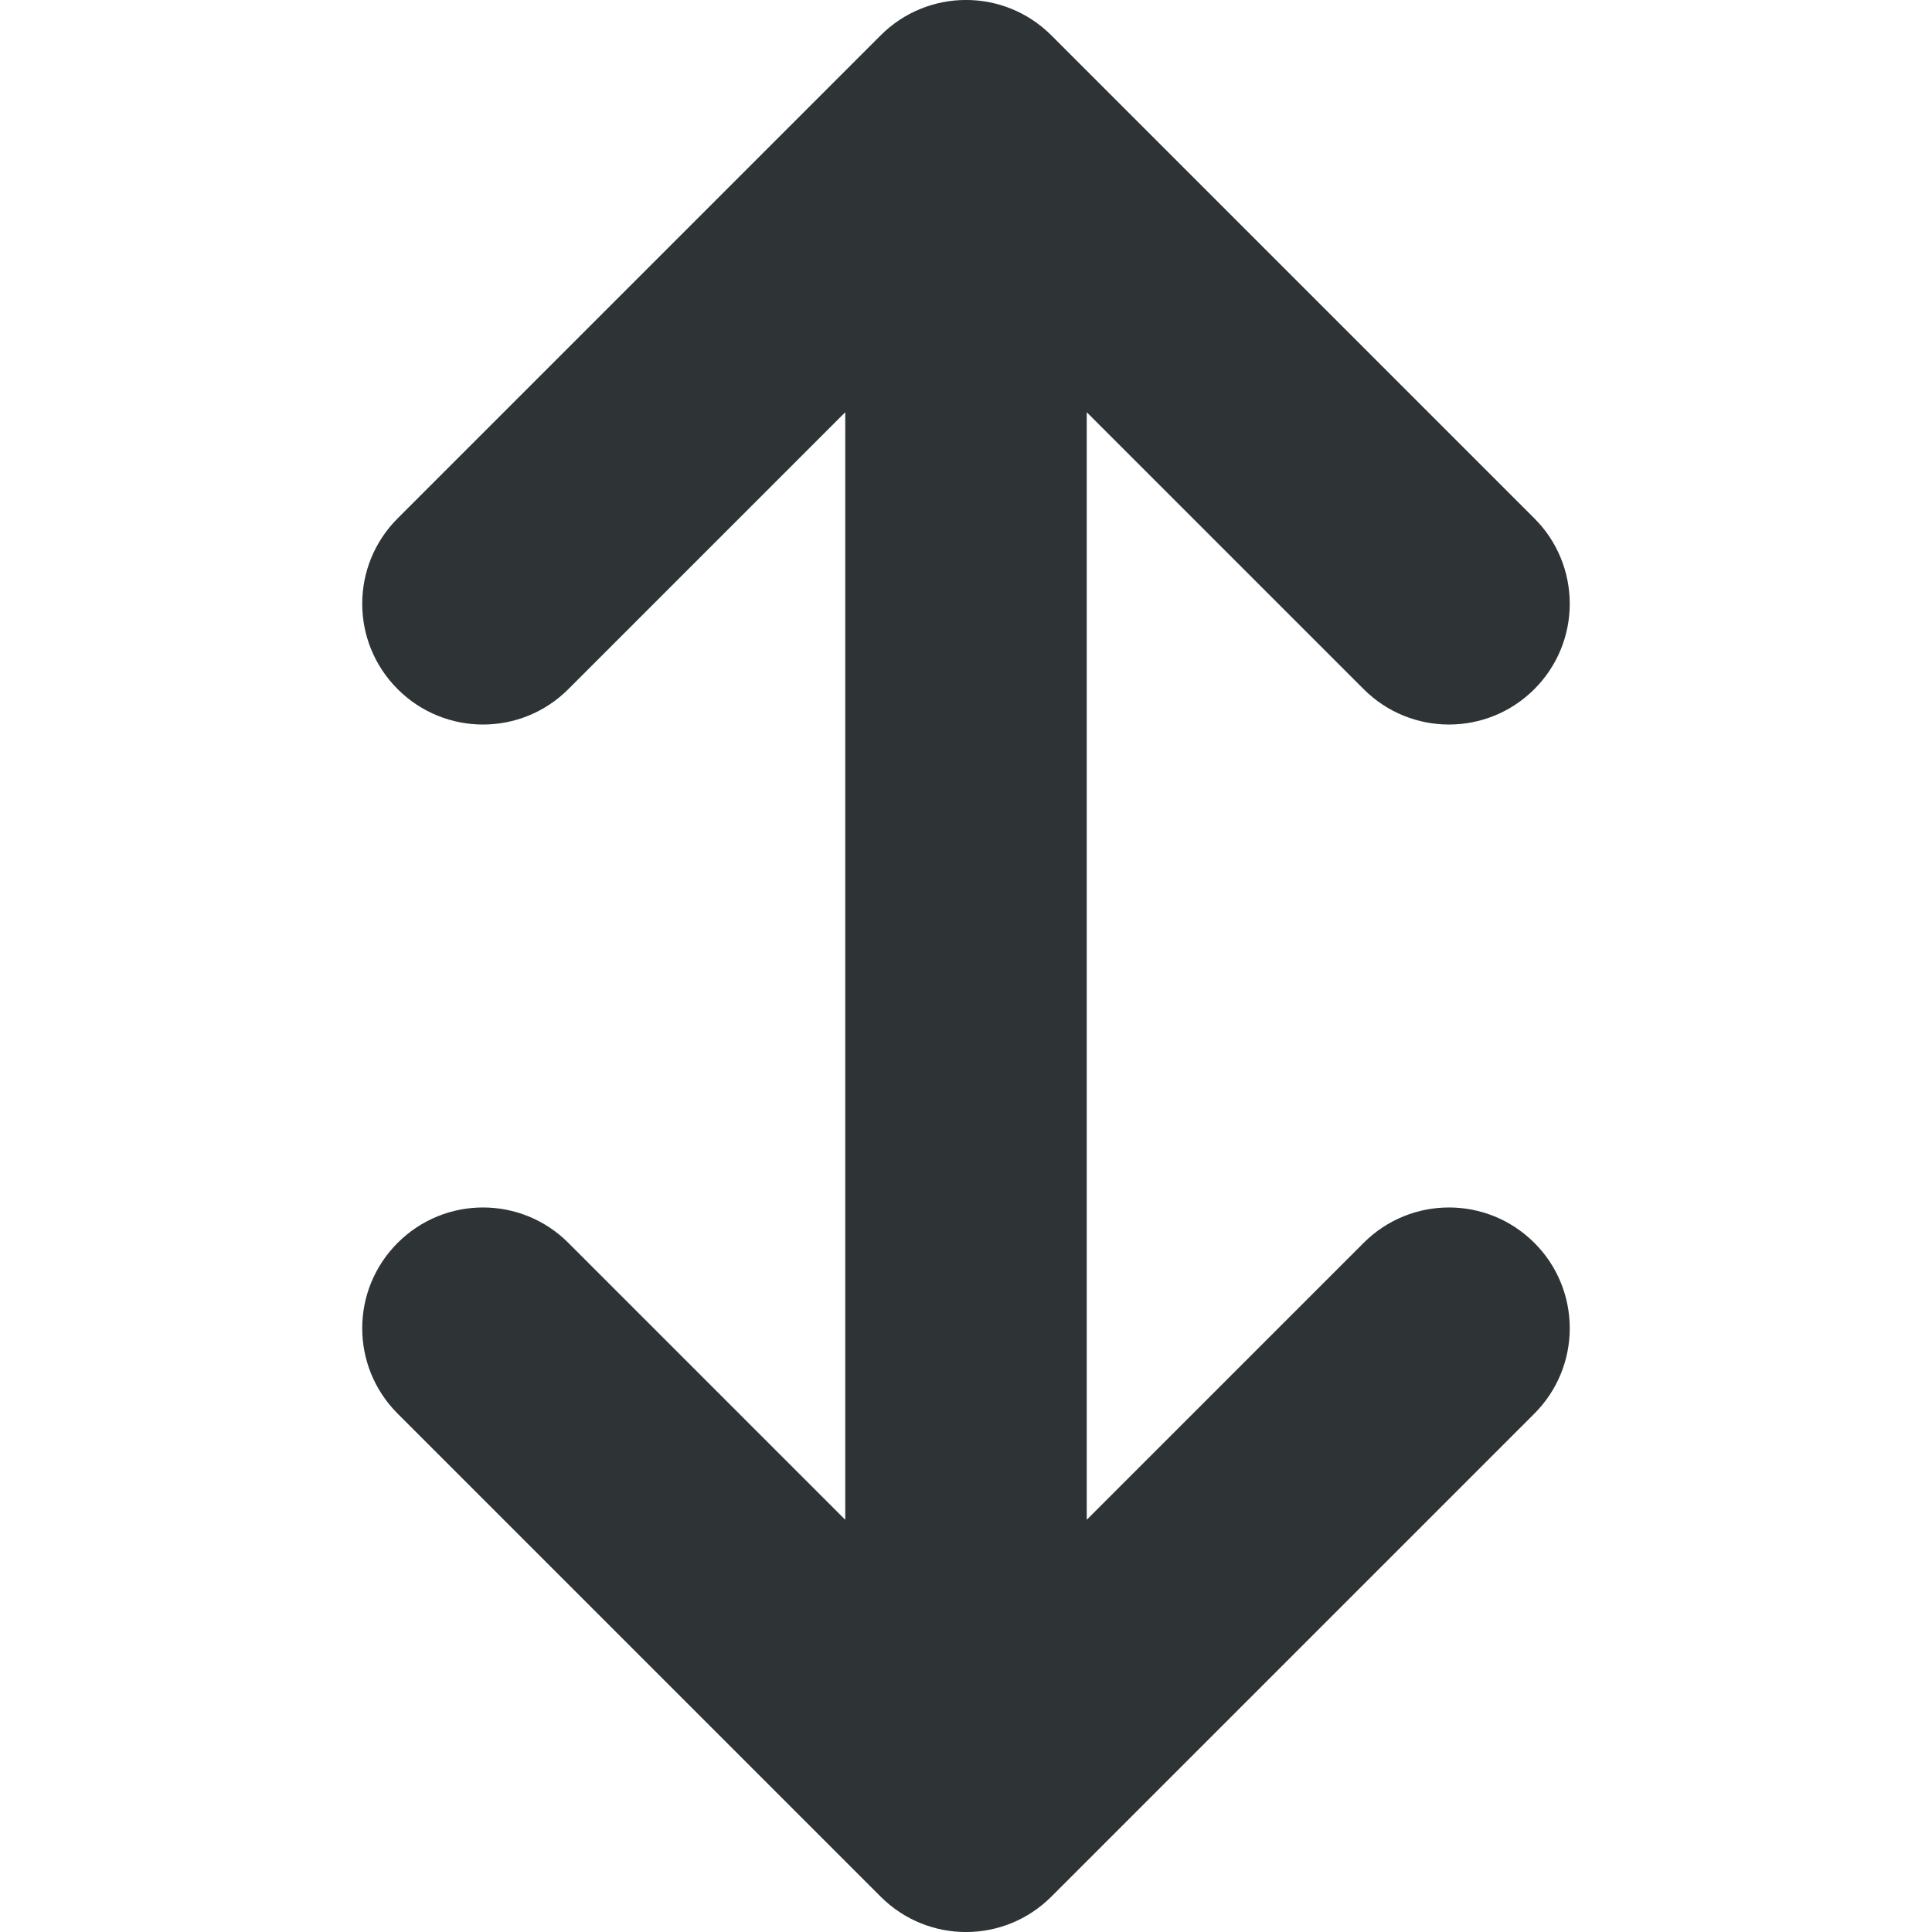
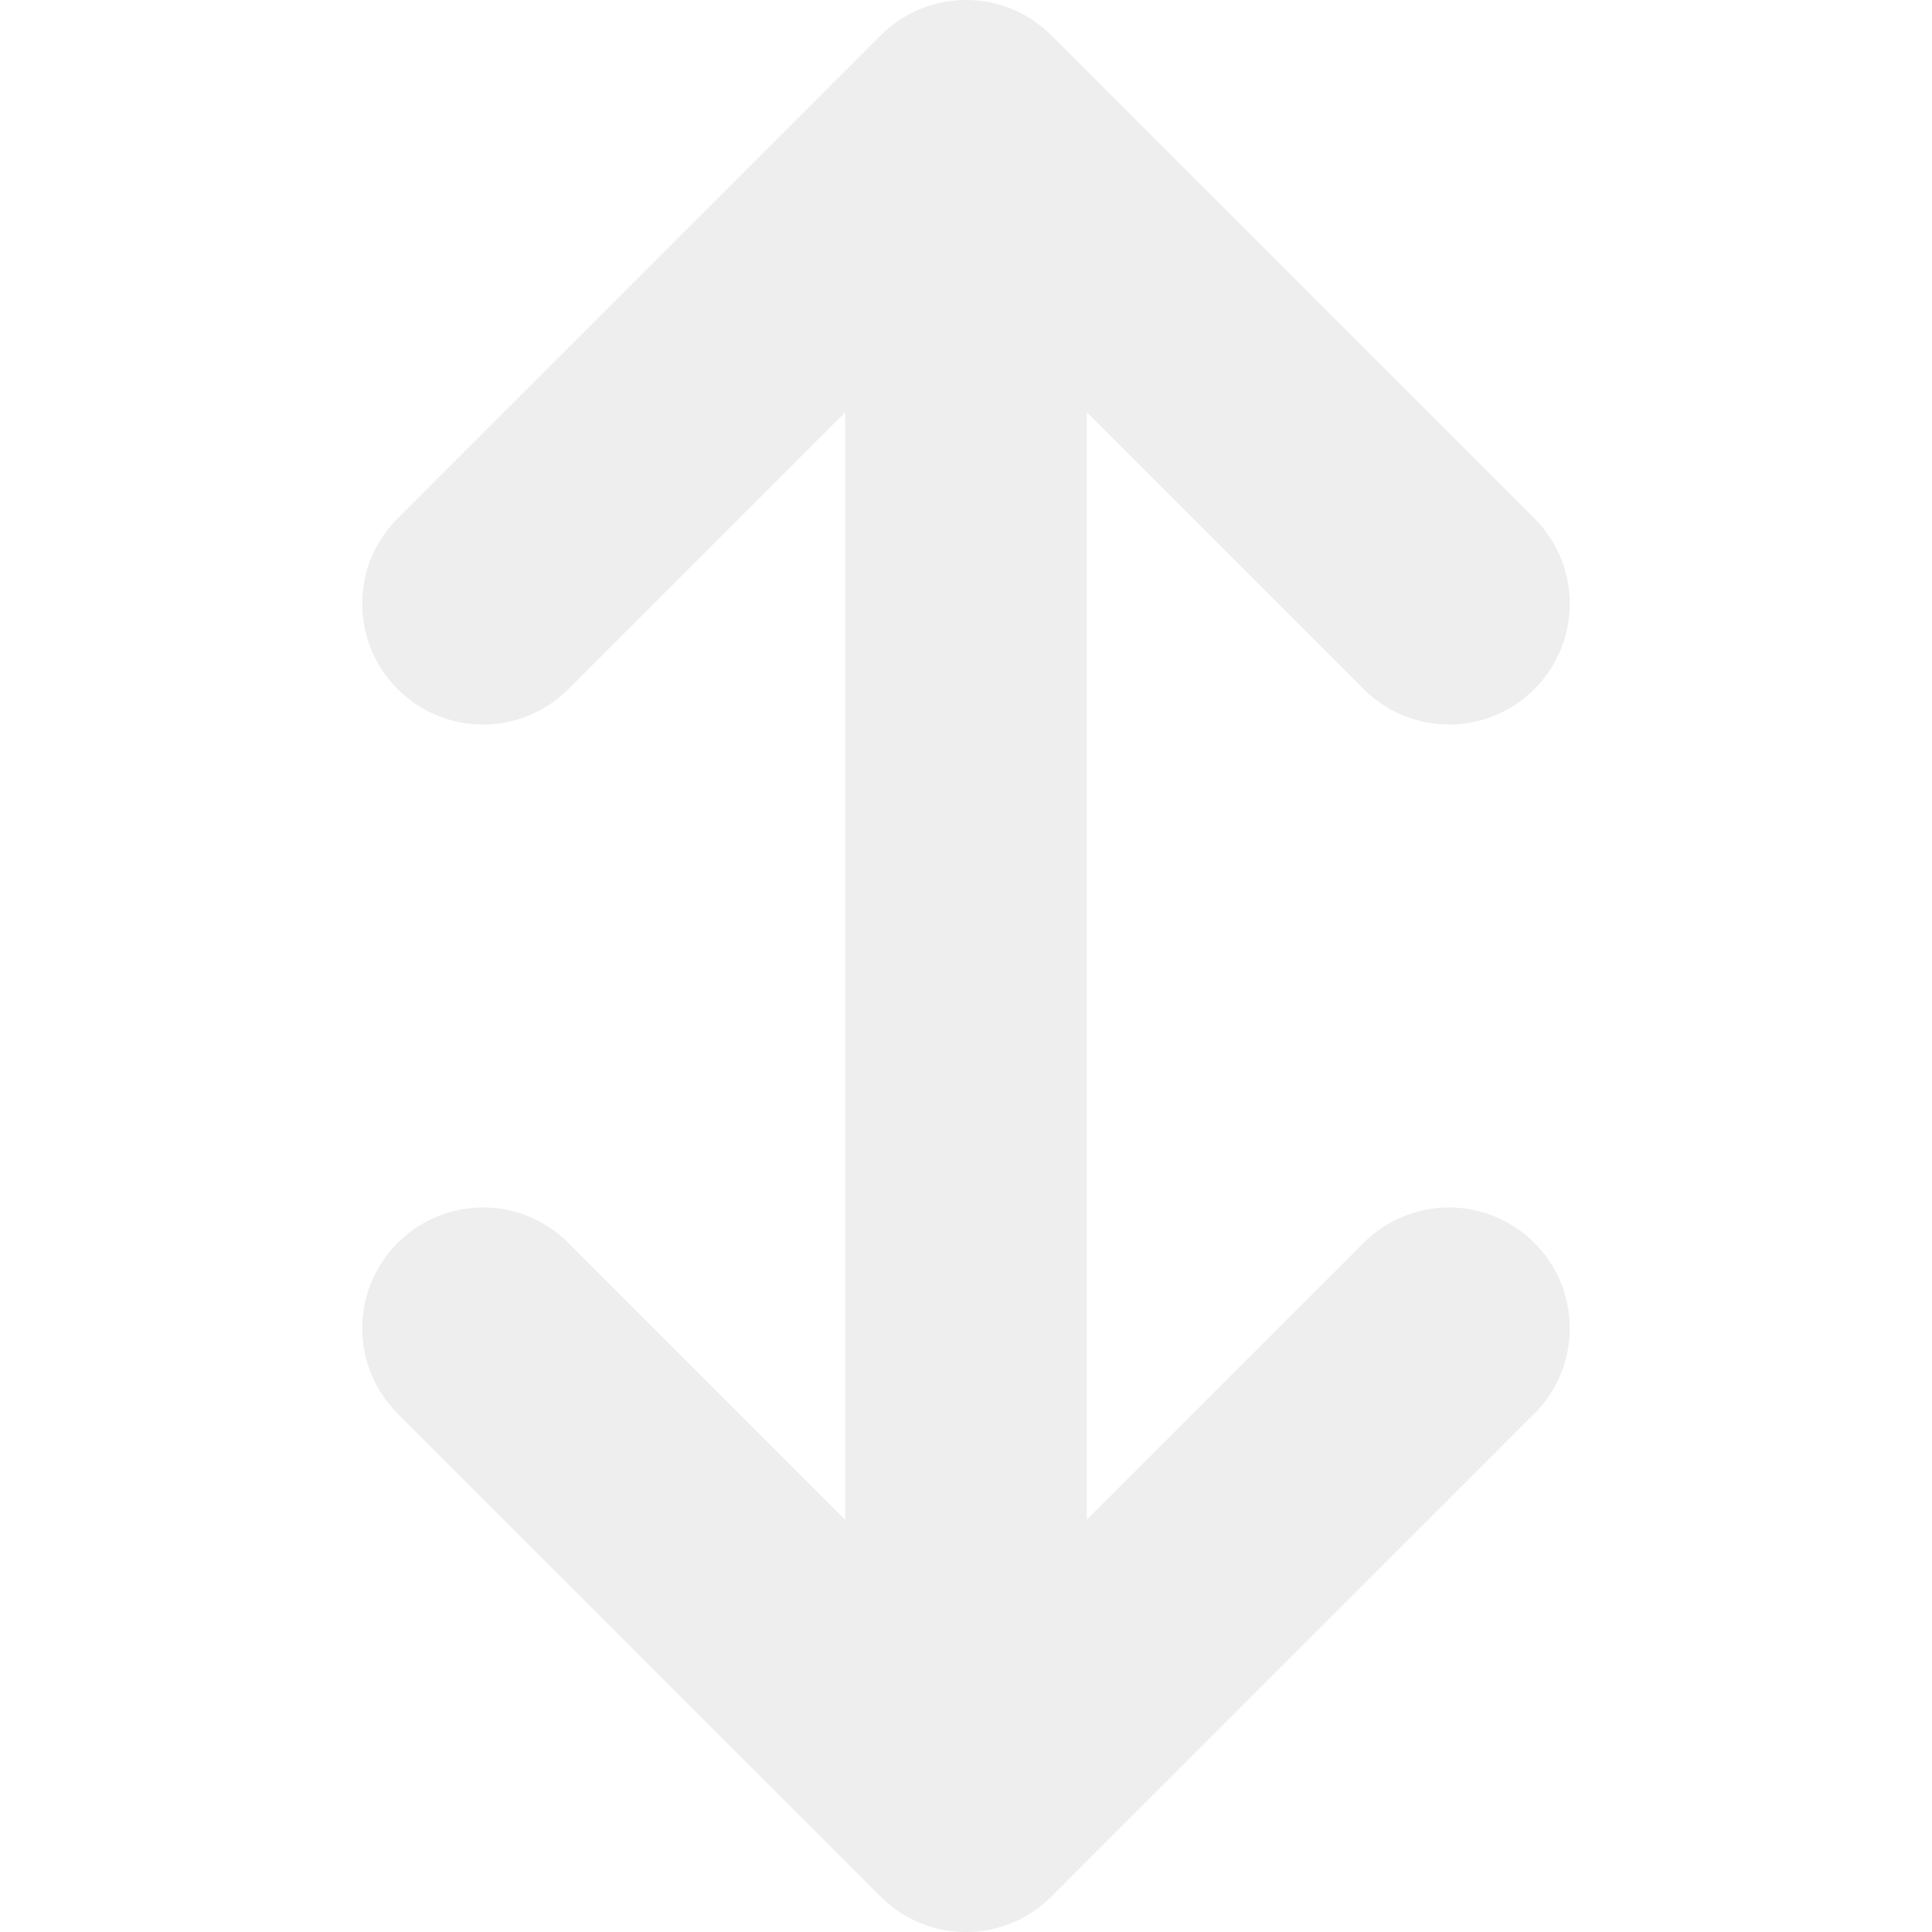
<svg xmlns="http://www.w3.org/2000/svg" height="16px" viewBox="0 0 16 16" width="16px">
-   <path d="m 13 5 c 0 -0.266 -0.105 -0.52 -0.293 -0.707 l -4 -4 c -0.391 -0.391 -1.023 -0.391 -1.414 0 l -4 4 c -0.391 0.391 -0.391 1.023 0 1.414 s 1.023 0.391 1.414 0 l 2.293 -2.293 v 9.172 l -2.293 -2.293 c -0.391 -0.391 -1.023 -0.391 -1.414 0 s -0.391 1.023 0 1.414 l 4 4 c 0.391 0.391 1.023 0.391 1.414 0 l 4 -4 c 0.188 -0.188 0.293 -0.441 0.293 -0.707 s -0.105 -0.52 -0.293 -0.707 c -0.391 -0.391 -1.023 -0.391 -1.414 0 l -2.293 2.293 v -9.172 l 2.293 2.293 c 0.391 0.391 1.023 0.391 1.414 0 c 0.188 -0.188 0.293 -0.441 0.293 -0.707 z m 0 0" fill="#2e3436" />
+   <path d="m 13 5 c 0 -0.266 -0.105 -0.52 -0.293 -0.707 l -4 -4 c -0.391 -0.391 -1.023 -0.391 -1.414 0 l -4 4 c -0.391 0.391 -0.391 1.023 0 1.414 s 1.023 0.391 1.414 0 l 2.293 -2.293 v 9.172 l -2.293 -2.293 c -0.391 -0.391 -1.023 -0.391 -1.414 0 s -0.391 1.023 0 1.414 l 4 4 c 0.391 0.391 1.023 0.391 1.414 0 l 4 -4 c 0.188 -0.188 0.293 -0.441 0.293 -0.707 s -0.105 -0.52 -0.293 -0.707 c -0.391 -0.391 -1.023 -0.391 -1.414 0 l -2.293 2.293 v -9.172 l 2.293 2.293 c 0.391 0.391 1.023 0.391 1.414 0 c 0.188 -0.188 0.293 -0.441 0.293 -0.707 z m 0 0" fill="#eeeeee" />
</svg>
